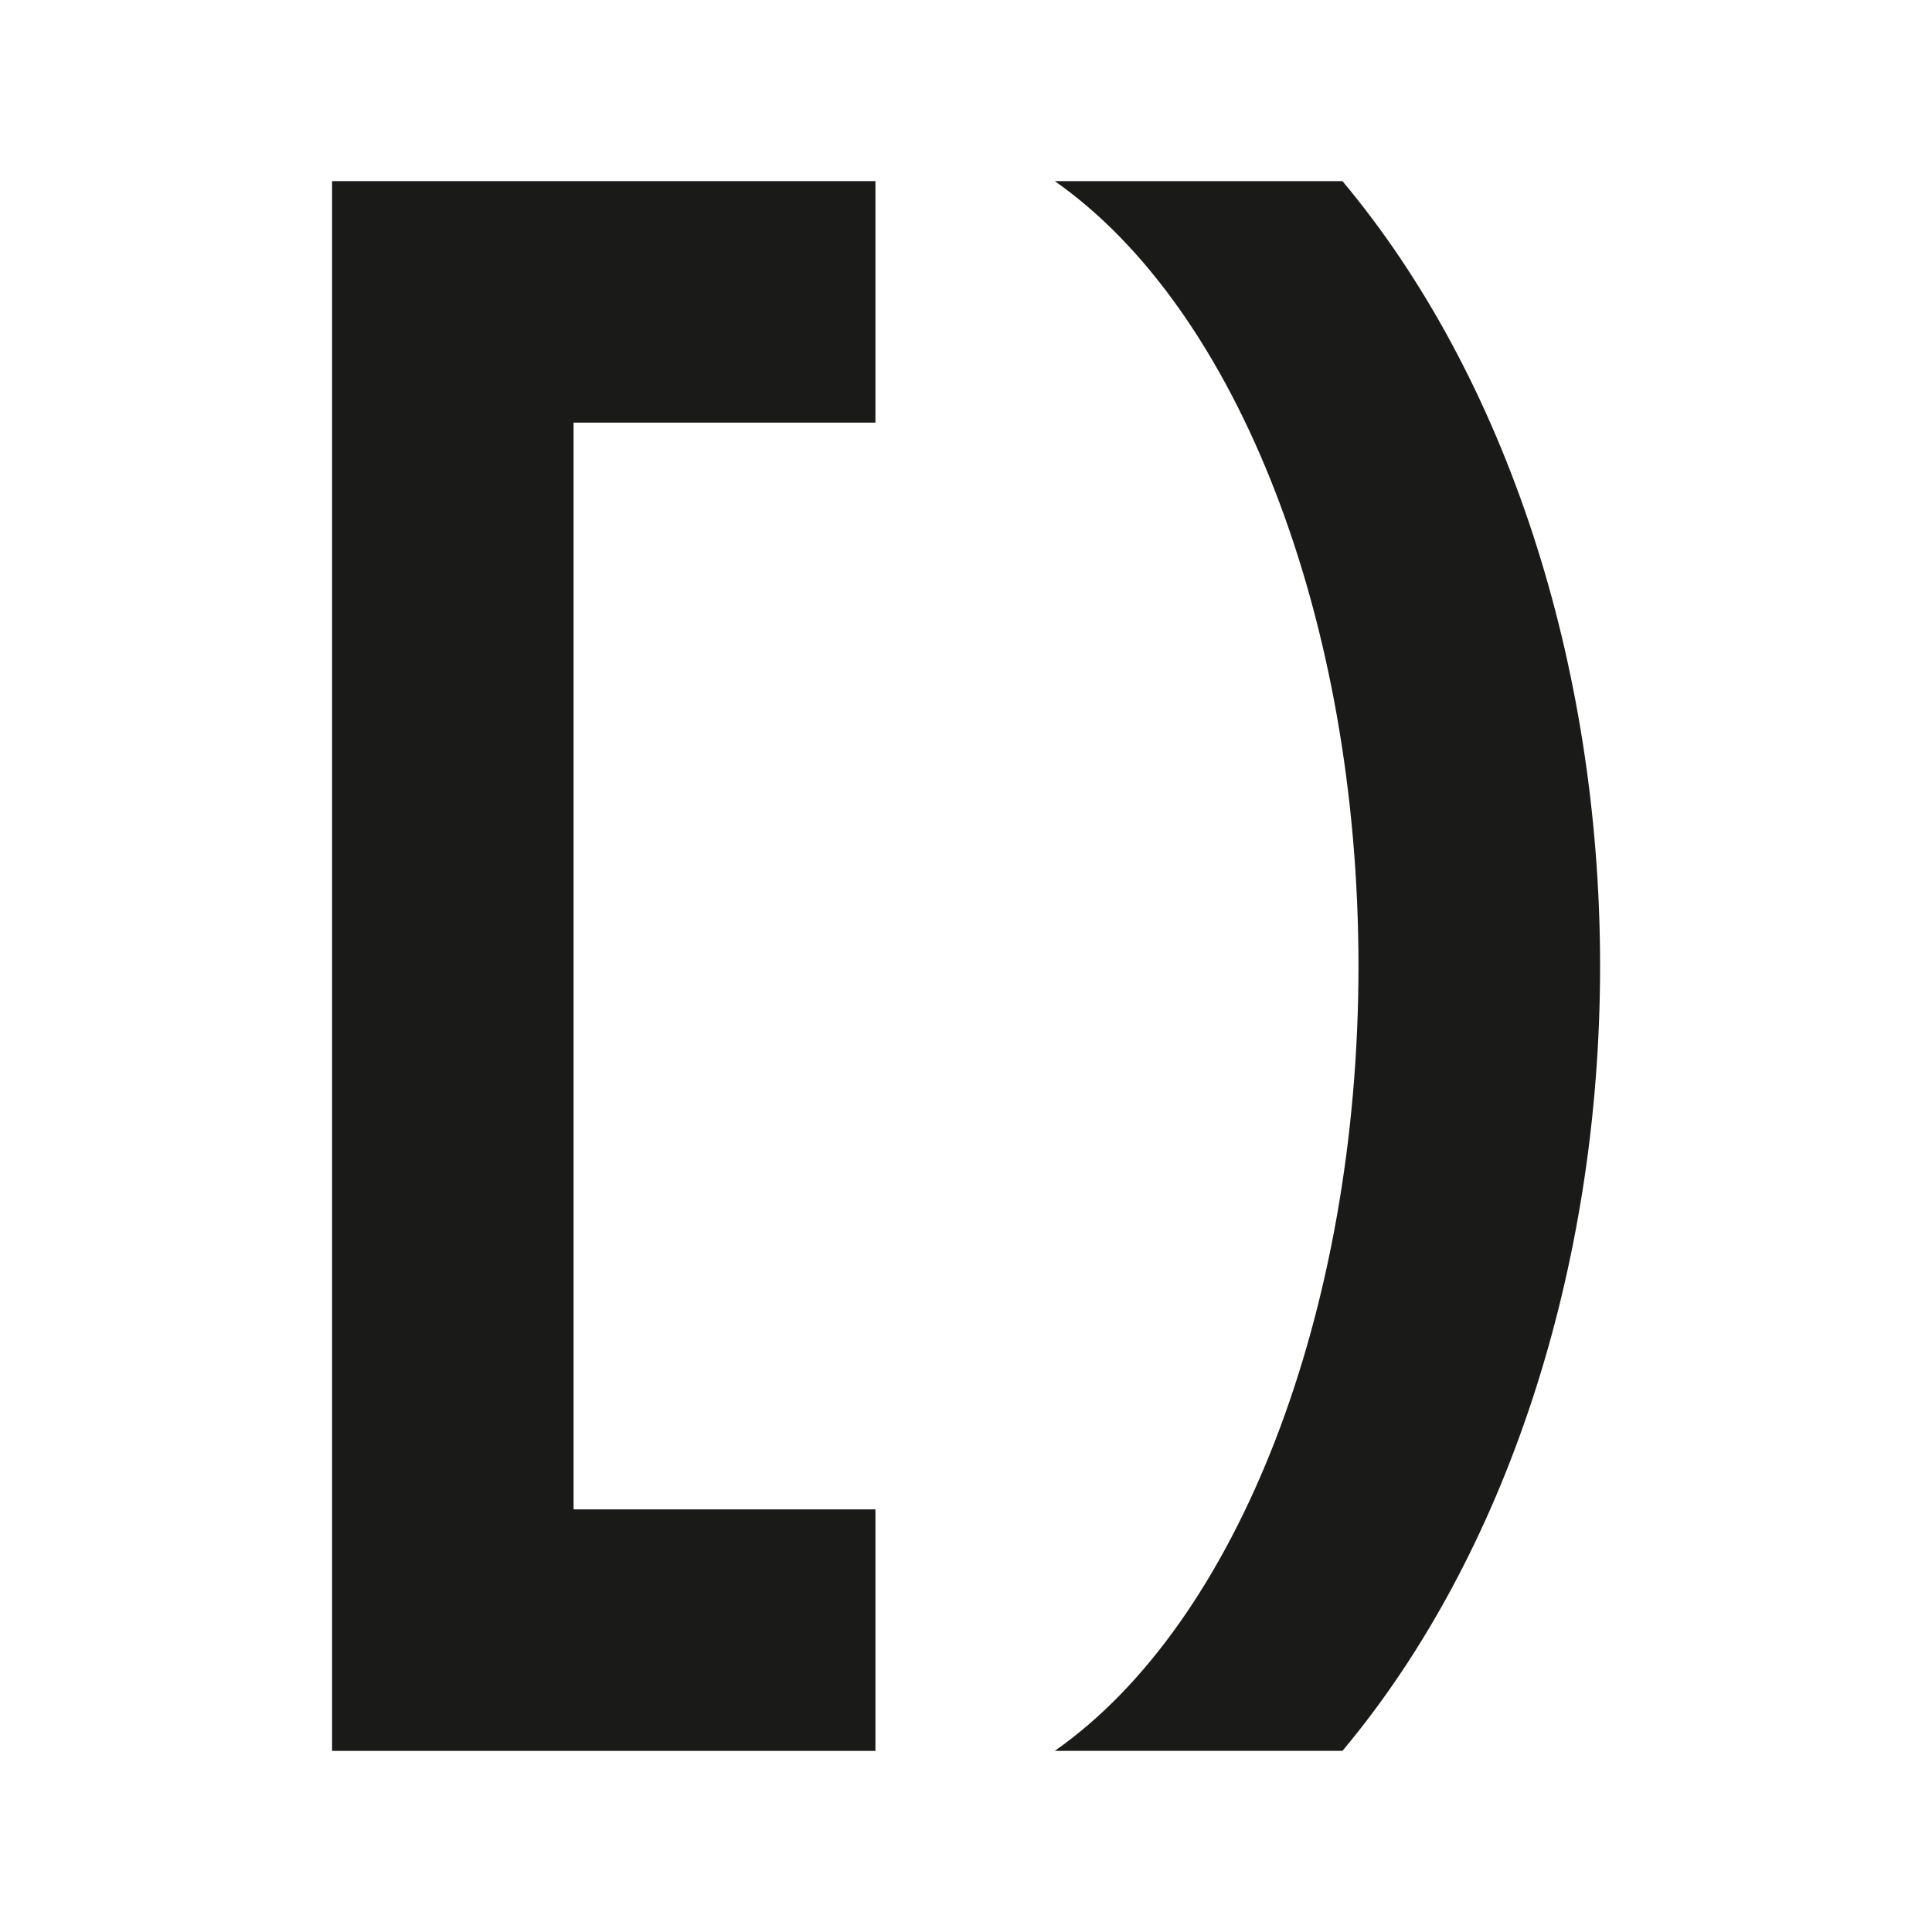
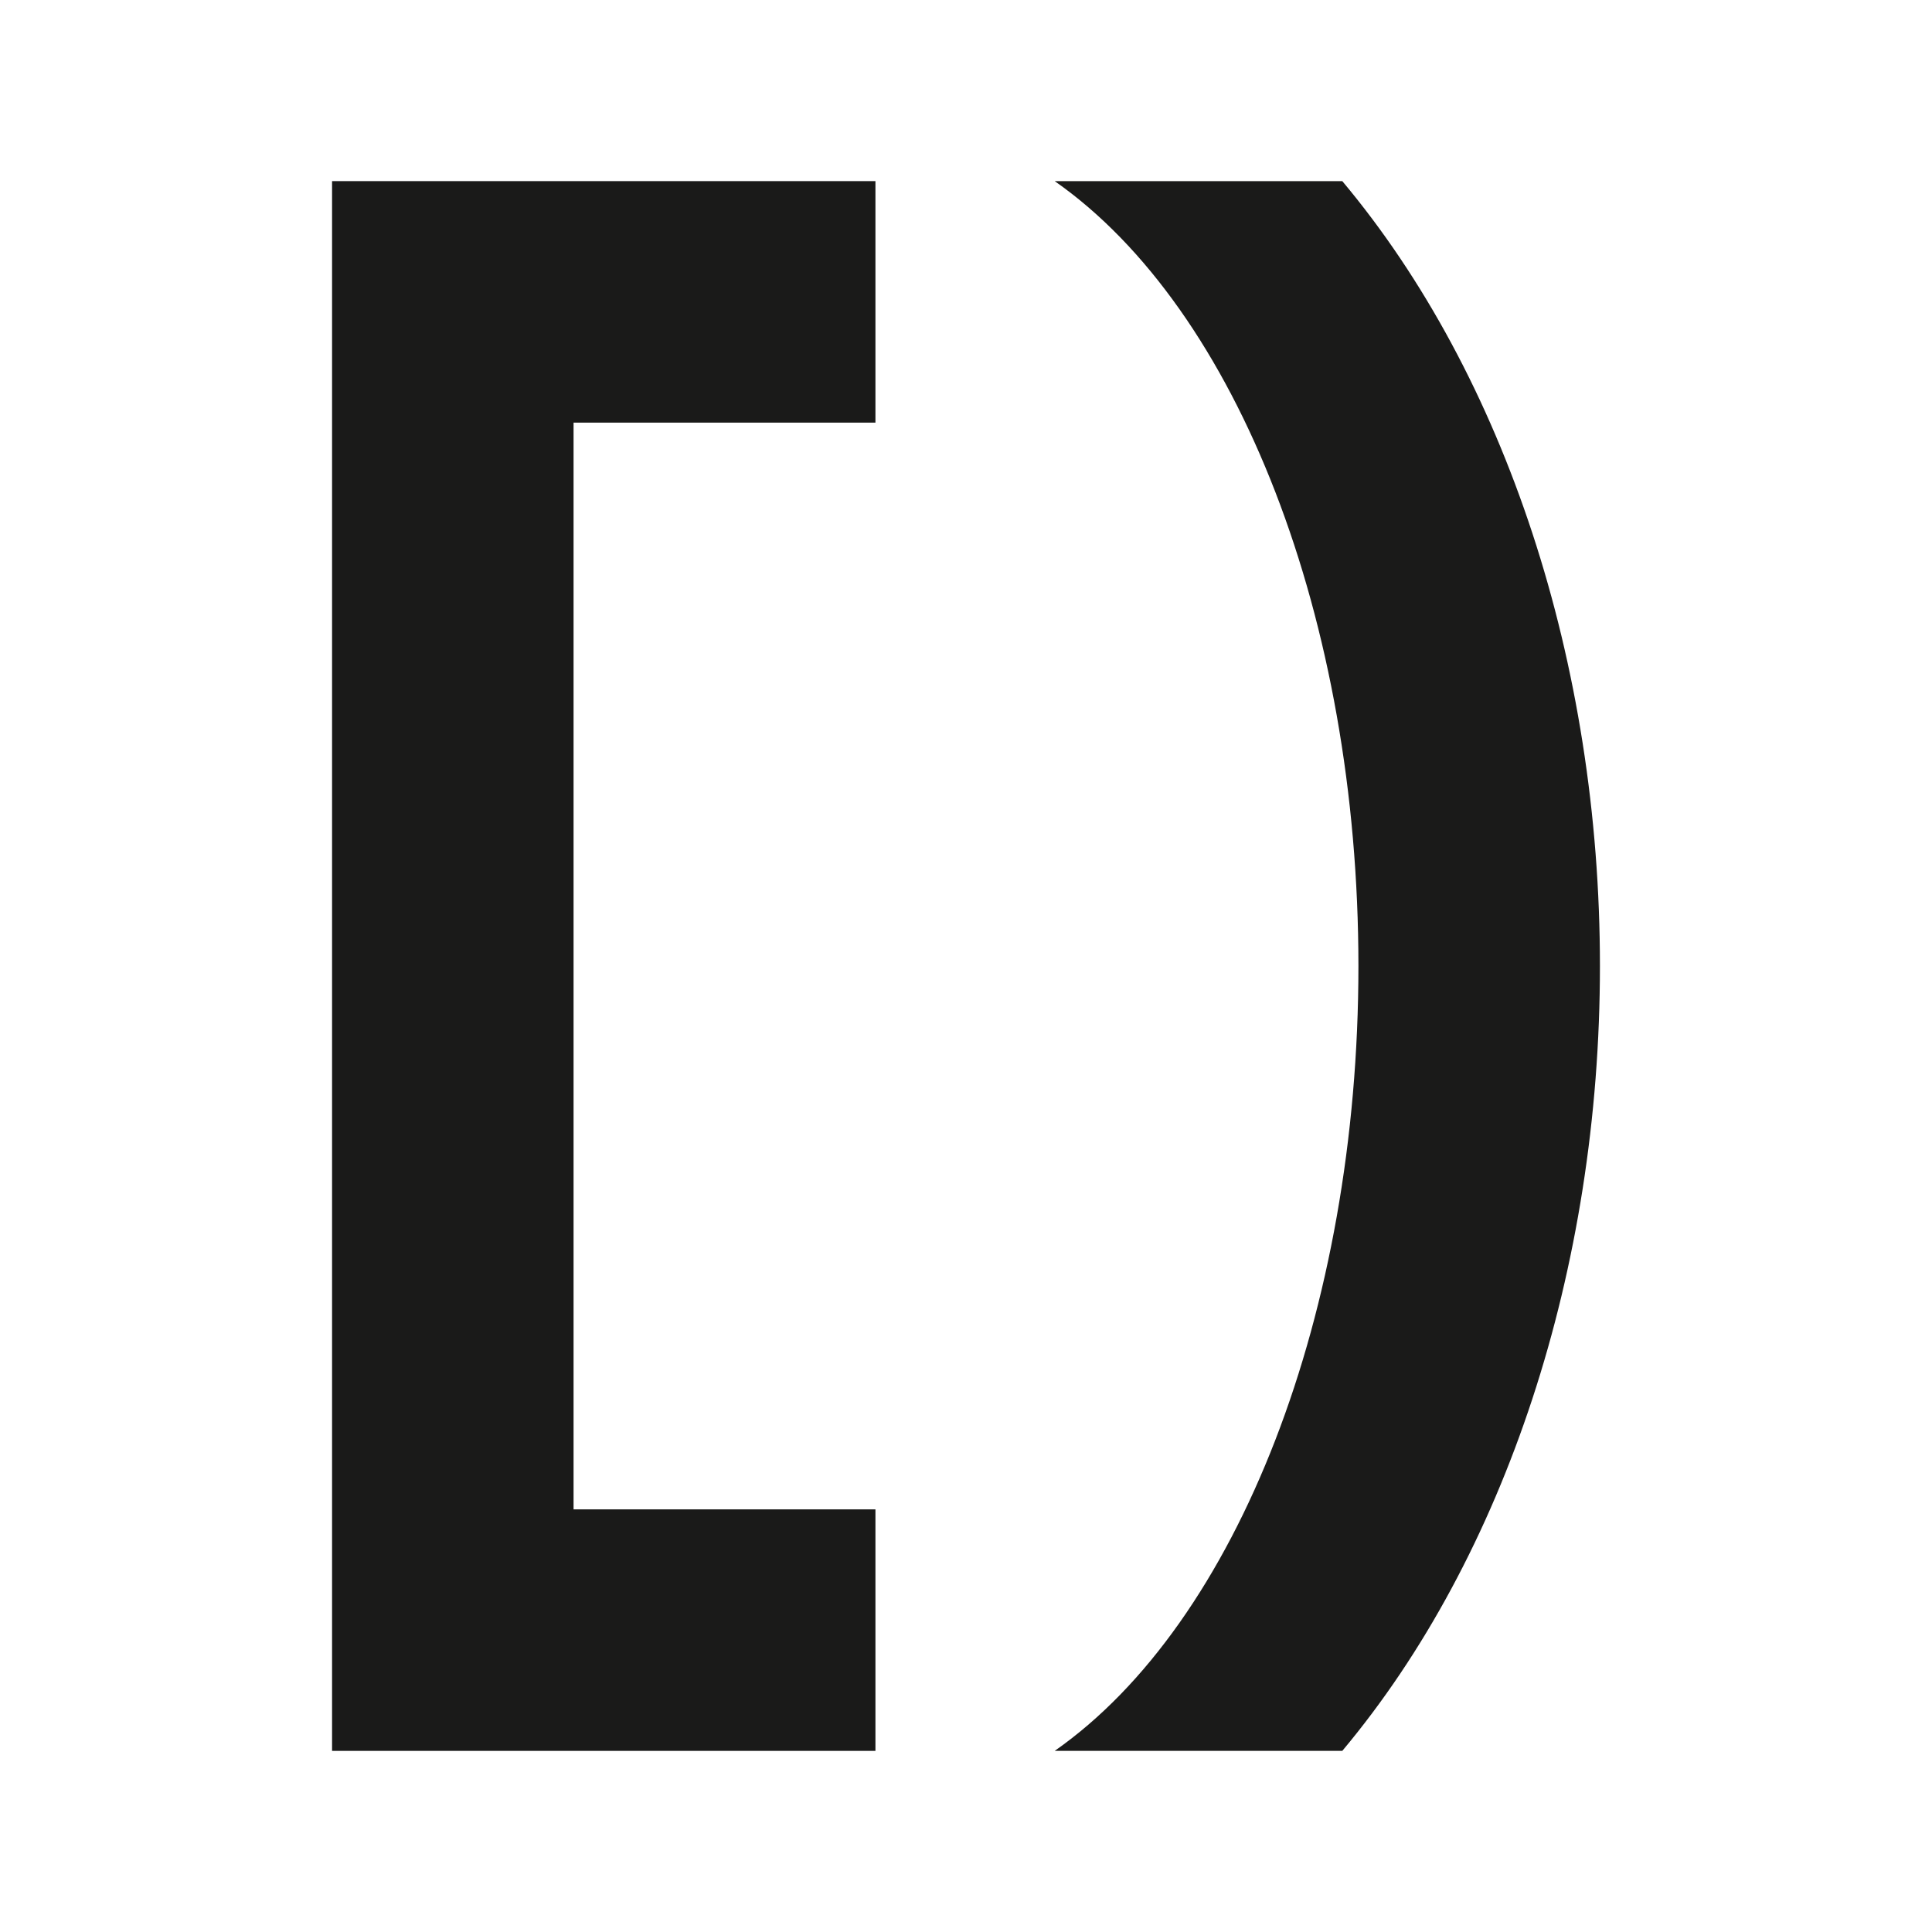
<svg xmlns="http://www.w3.org/2000/svg" width="64" height="64" viewBox="0 0 64 64" role="img" aria-labelledby="t">
  <g>
    <path fill="#1a1a19" d="M11 6H29V14H19V50H29V58H11Z" />
-     <path fill="#1a1a19" d="M34.94 6H44.47A24 34 0 0 1 44.47 58H34.94A16 28 0 0 0 34.94 6Z" />
+     <path fill="#1a1a19" d="M34.938 6H44.465A24 34 0 0 1 44.465 58H34.938A16 28 0 0 0 34.938 6Z" />
  </g>
</svg>
